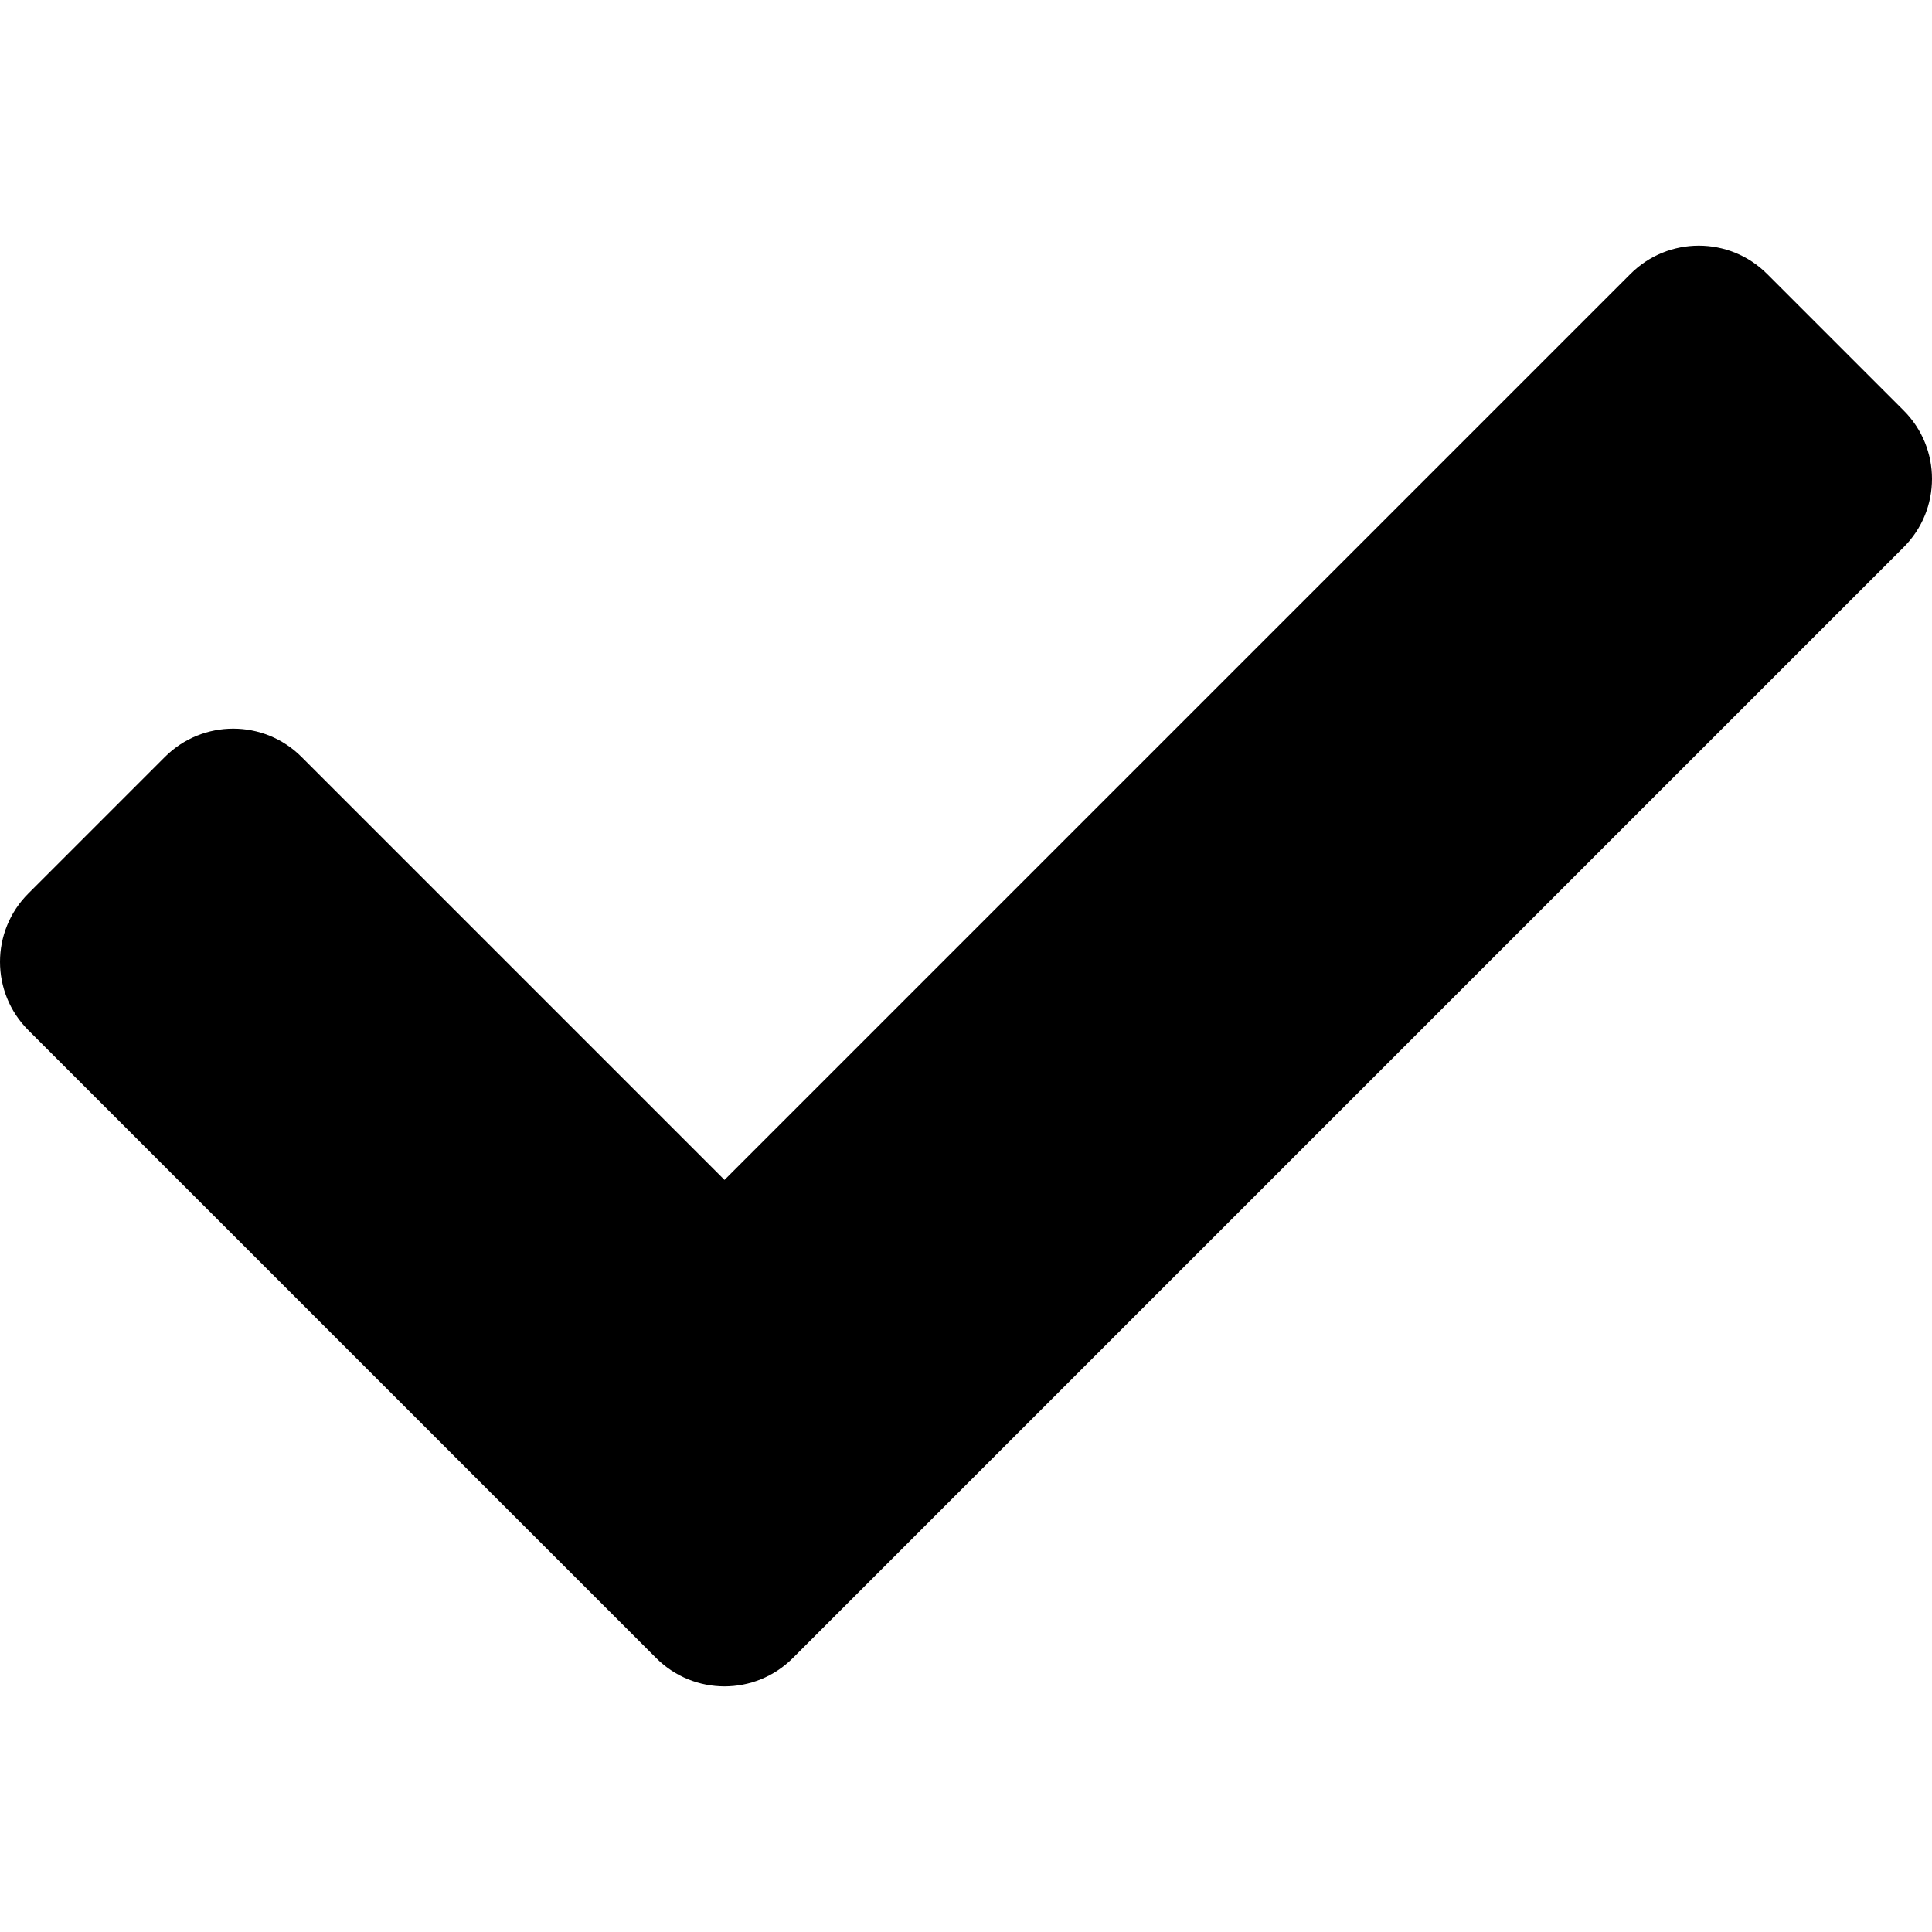
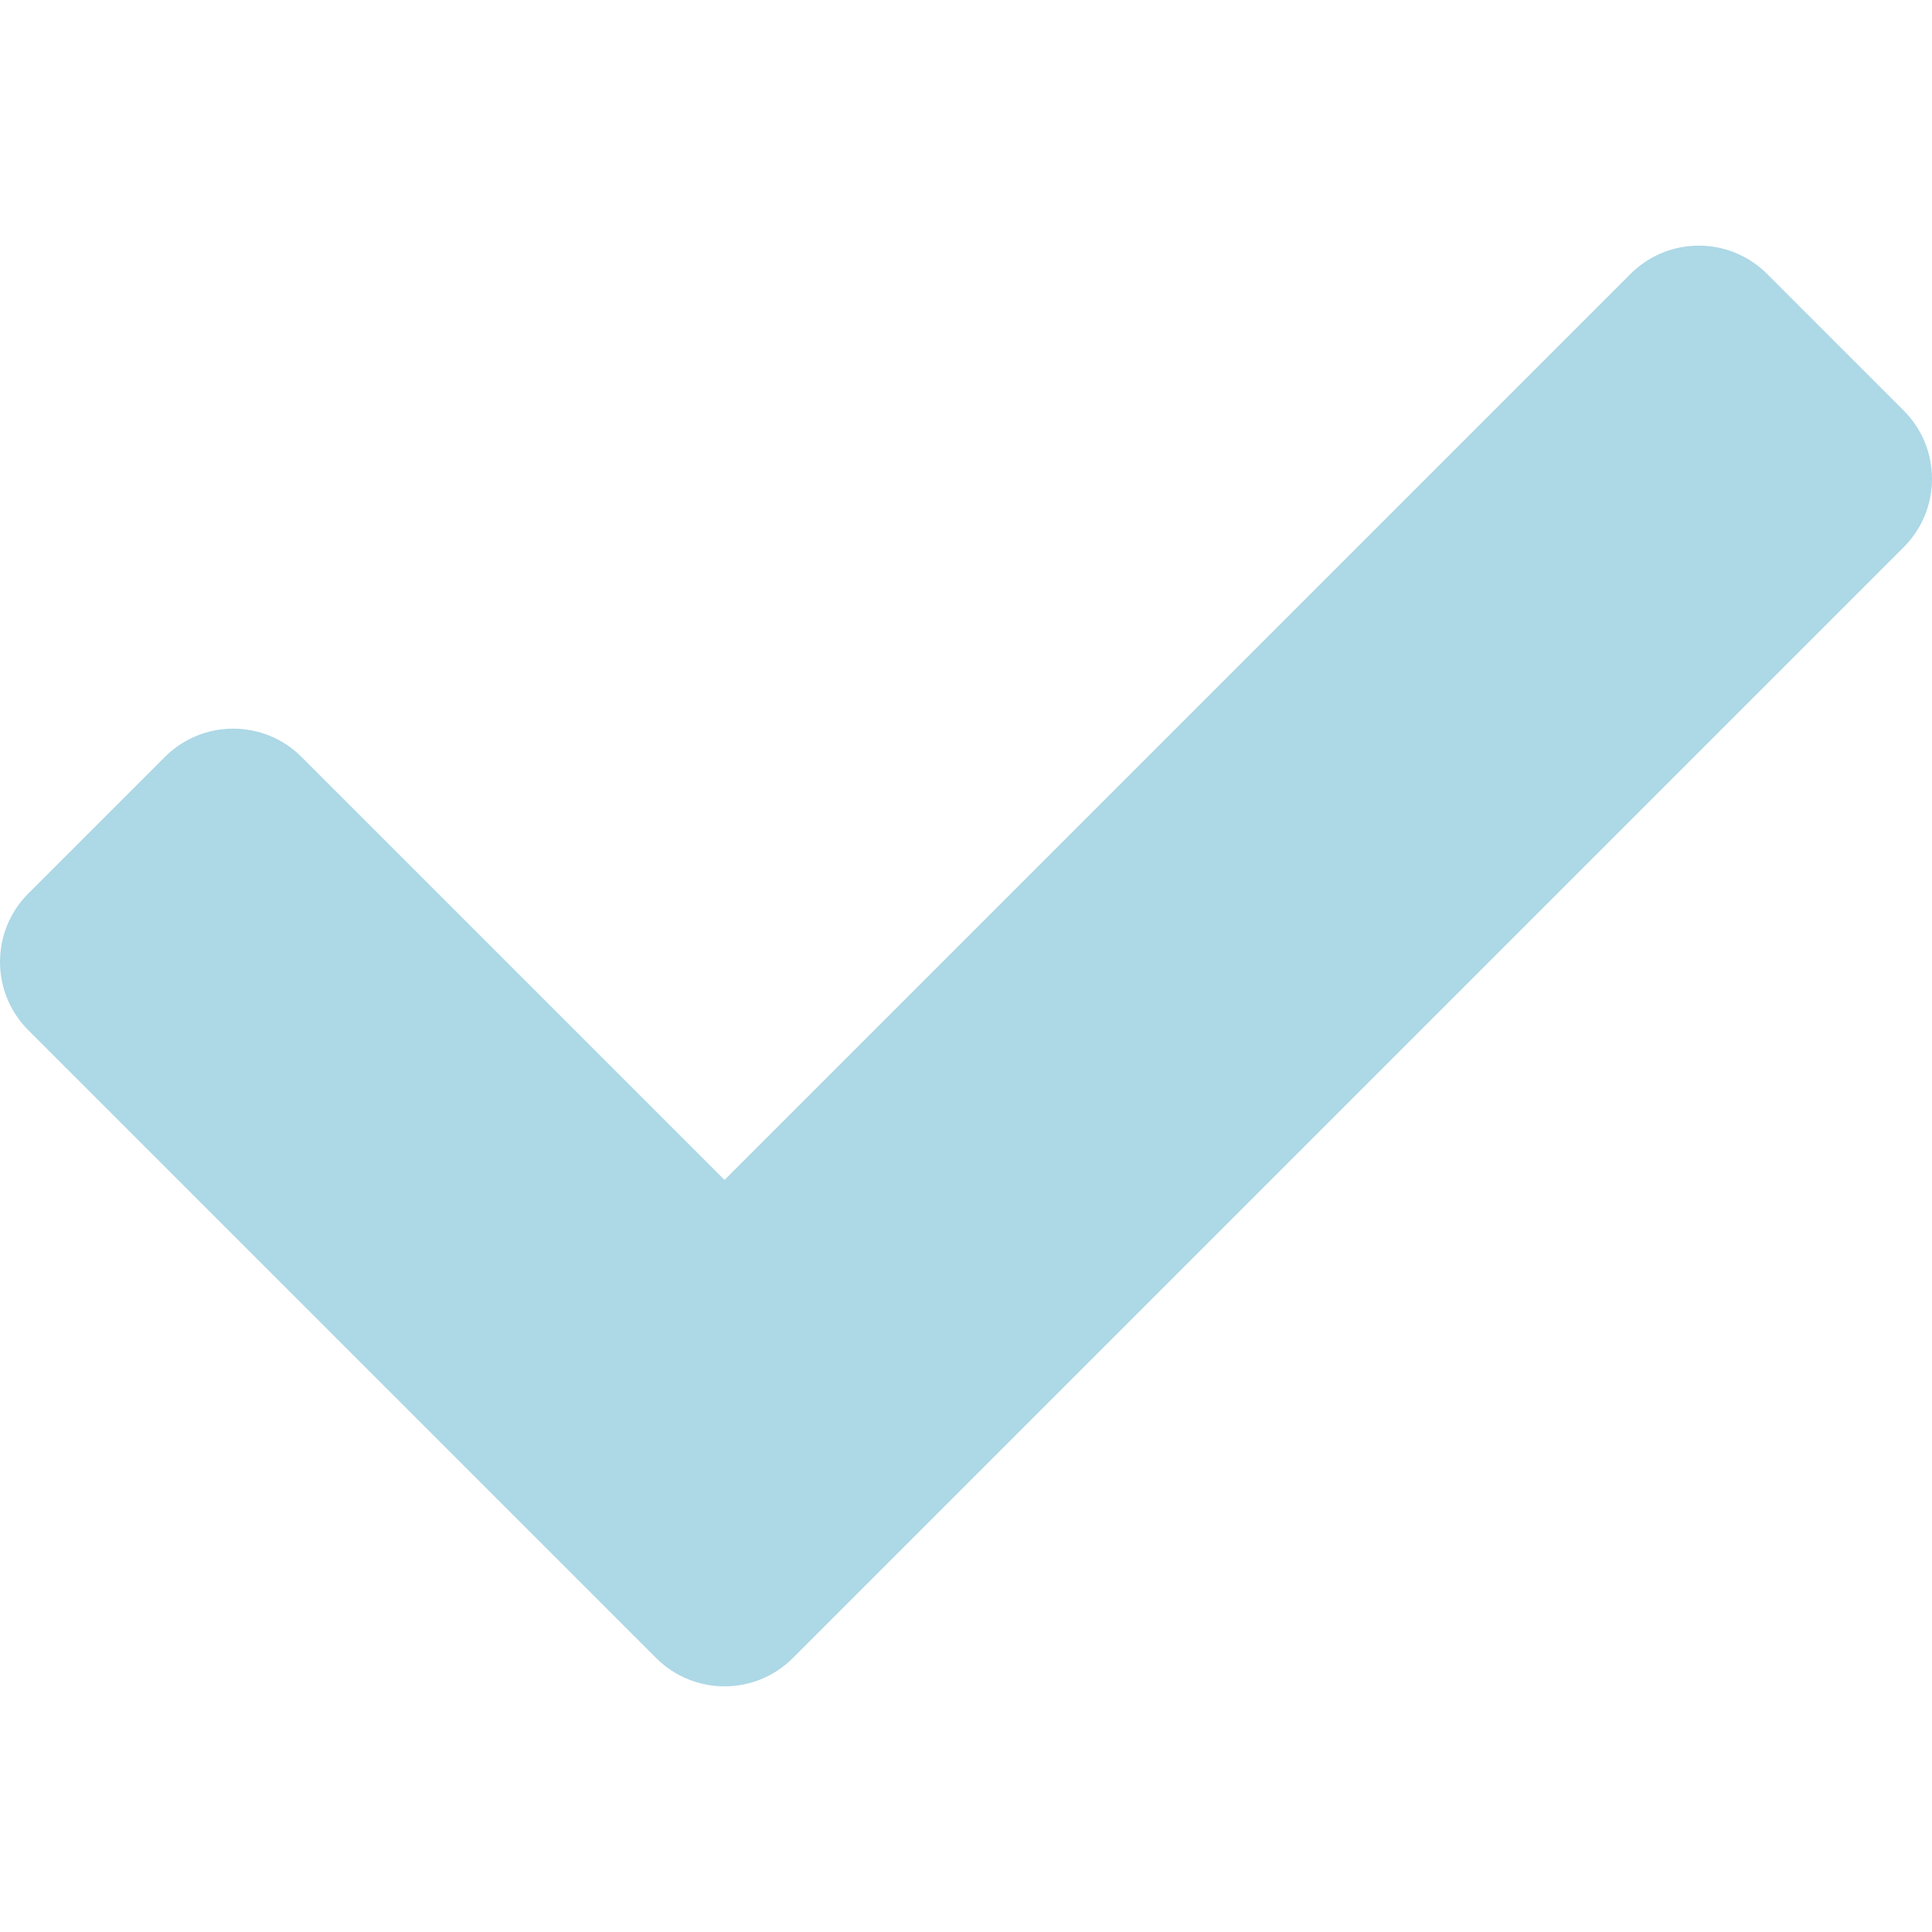
<svg xmlns="http://www.w3.org/2000/svg" aria-hidden="true" focusable="false" data-prefix="fas" data-icon="check" class="svg-inline--fa fa-check fa-w-16" role="img" viewBox="0 0 512 512">
-   <path fill="currentColor" d="M173.898 439.404l-166.4-166.4c-9.997-9.997-9.997-26.206 0-36.204l36.203-36.204c9.997-9.998 26.207-9.998 36.204 0L192 312.69 432.095 72.596c9.997-9.997 26.207-9.997 36.204 0l36.203 36.204c9.997 9.997 9.997 26.206 0 36.204l-294.4 294.401c-9.998 9.997-26.207 9.997-36.204-.001z" />
+   <path fill="lightblue" d="M173.898 439.404l-166.4-166.4c-9.997-9.997-9.997-26.206 0-36.204l36.203-36.204c9.997-9.998 26.207-9.998 36.204 0L192 312.69 432.095 72.596c9.997-9.997 26.207-9.997 36.204 0l36.203 36.204c9.997 9.997 9.997 26.206 0 36.204l-294.4 294.401c-9.998 9.997-26.207 9.997-36.204-.001z" />
</svg>
